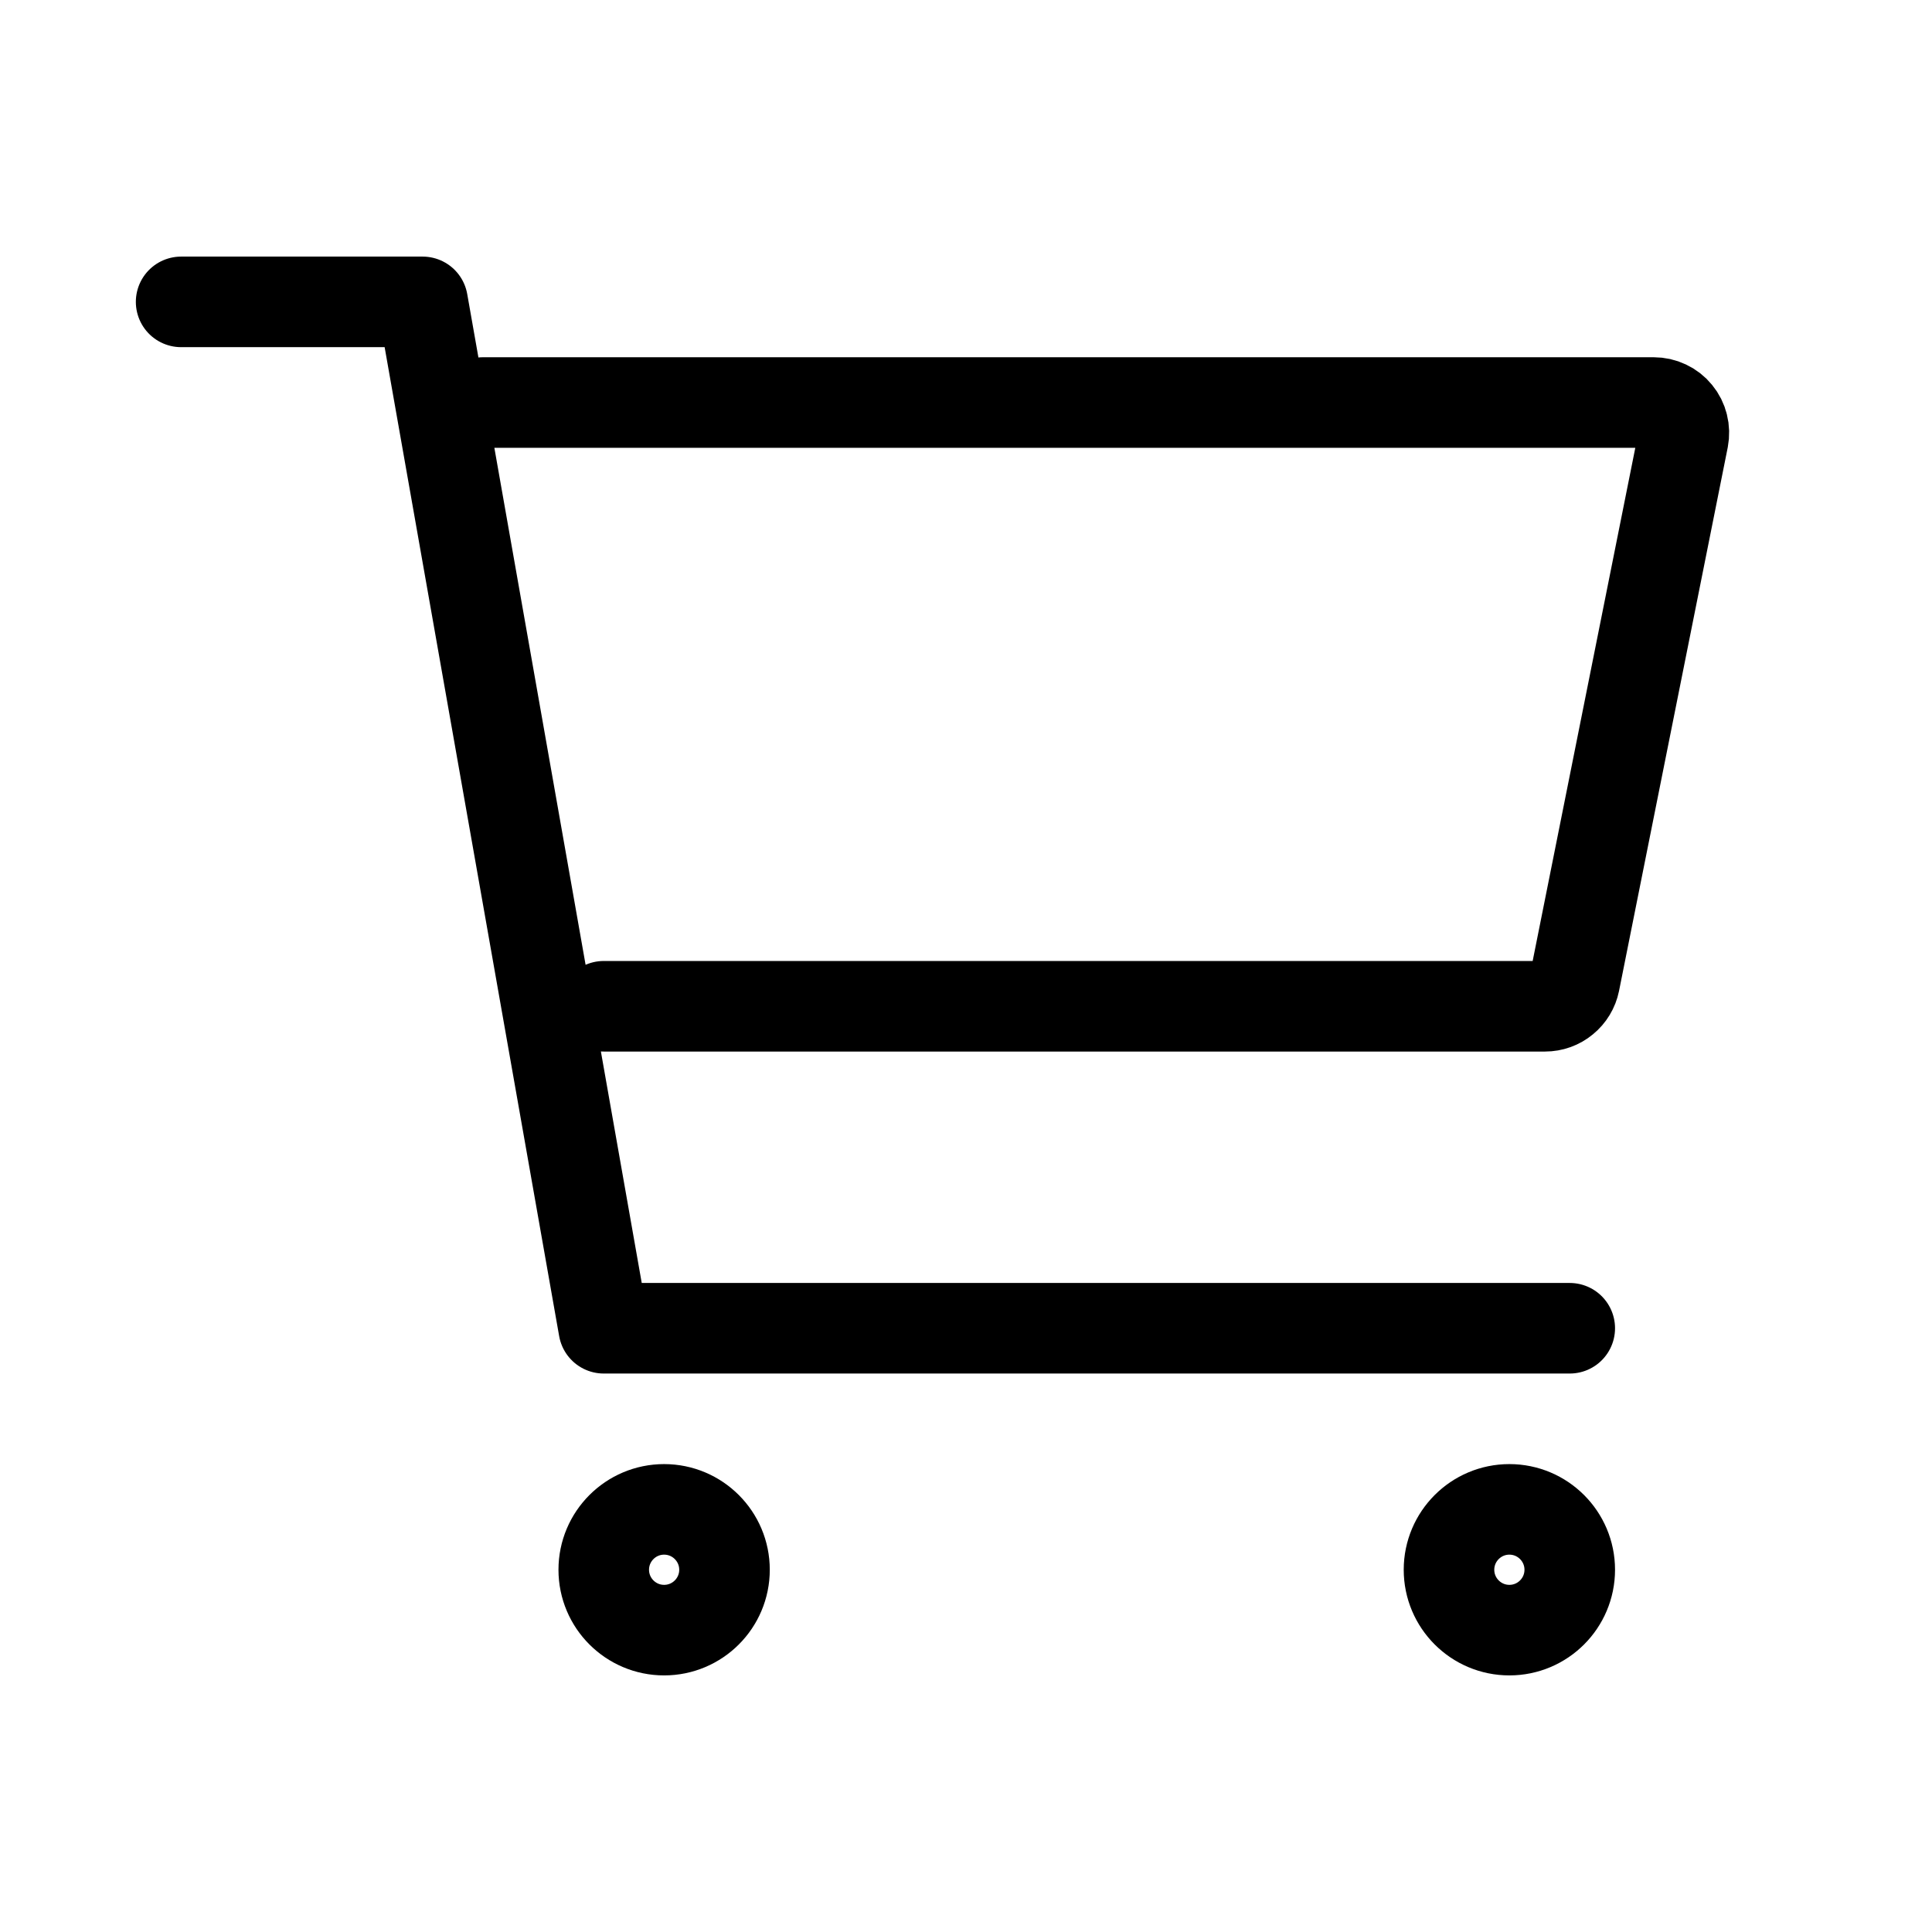
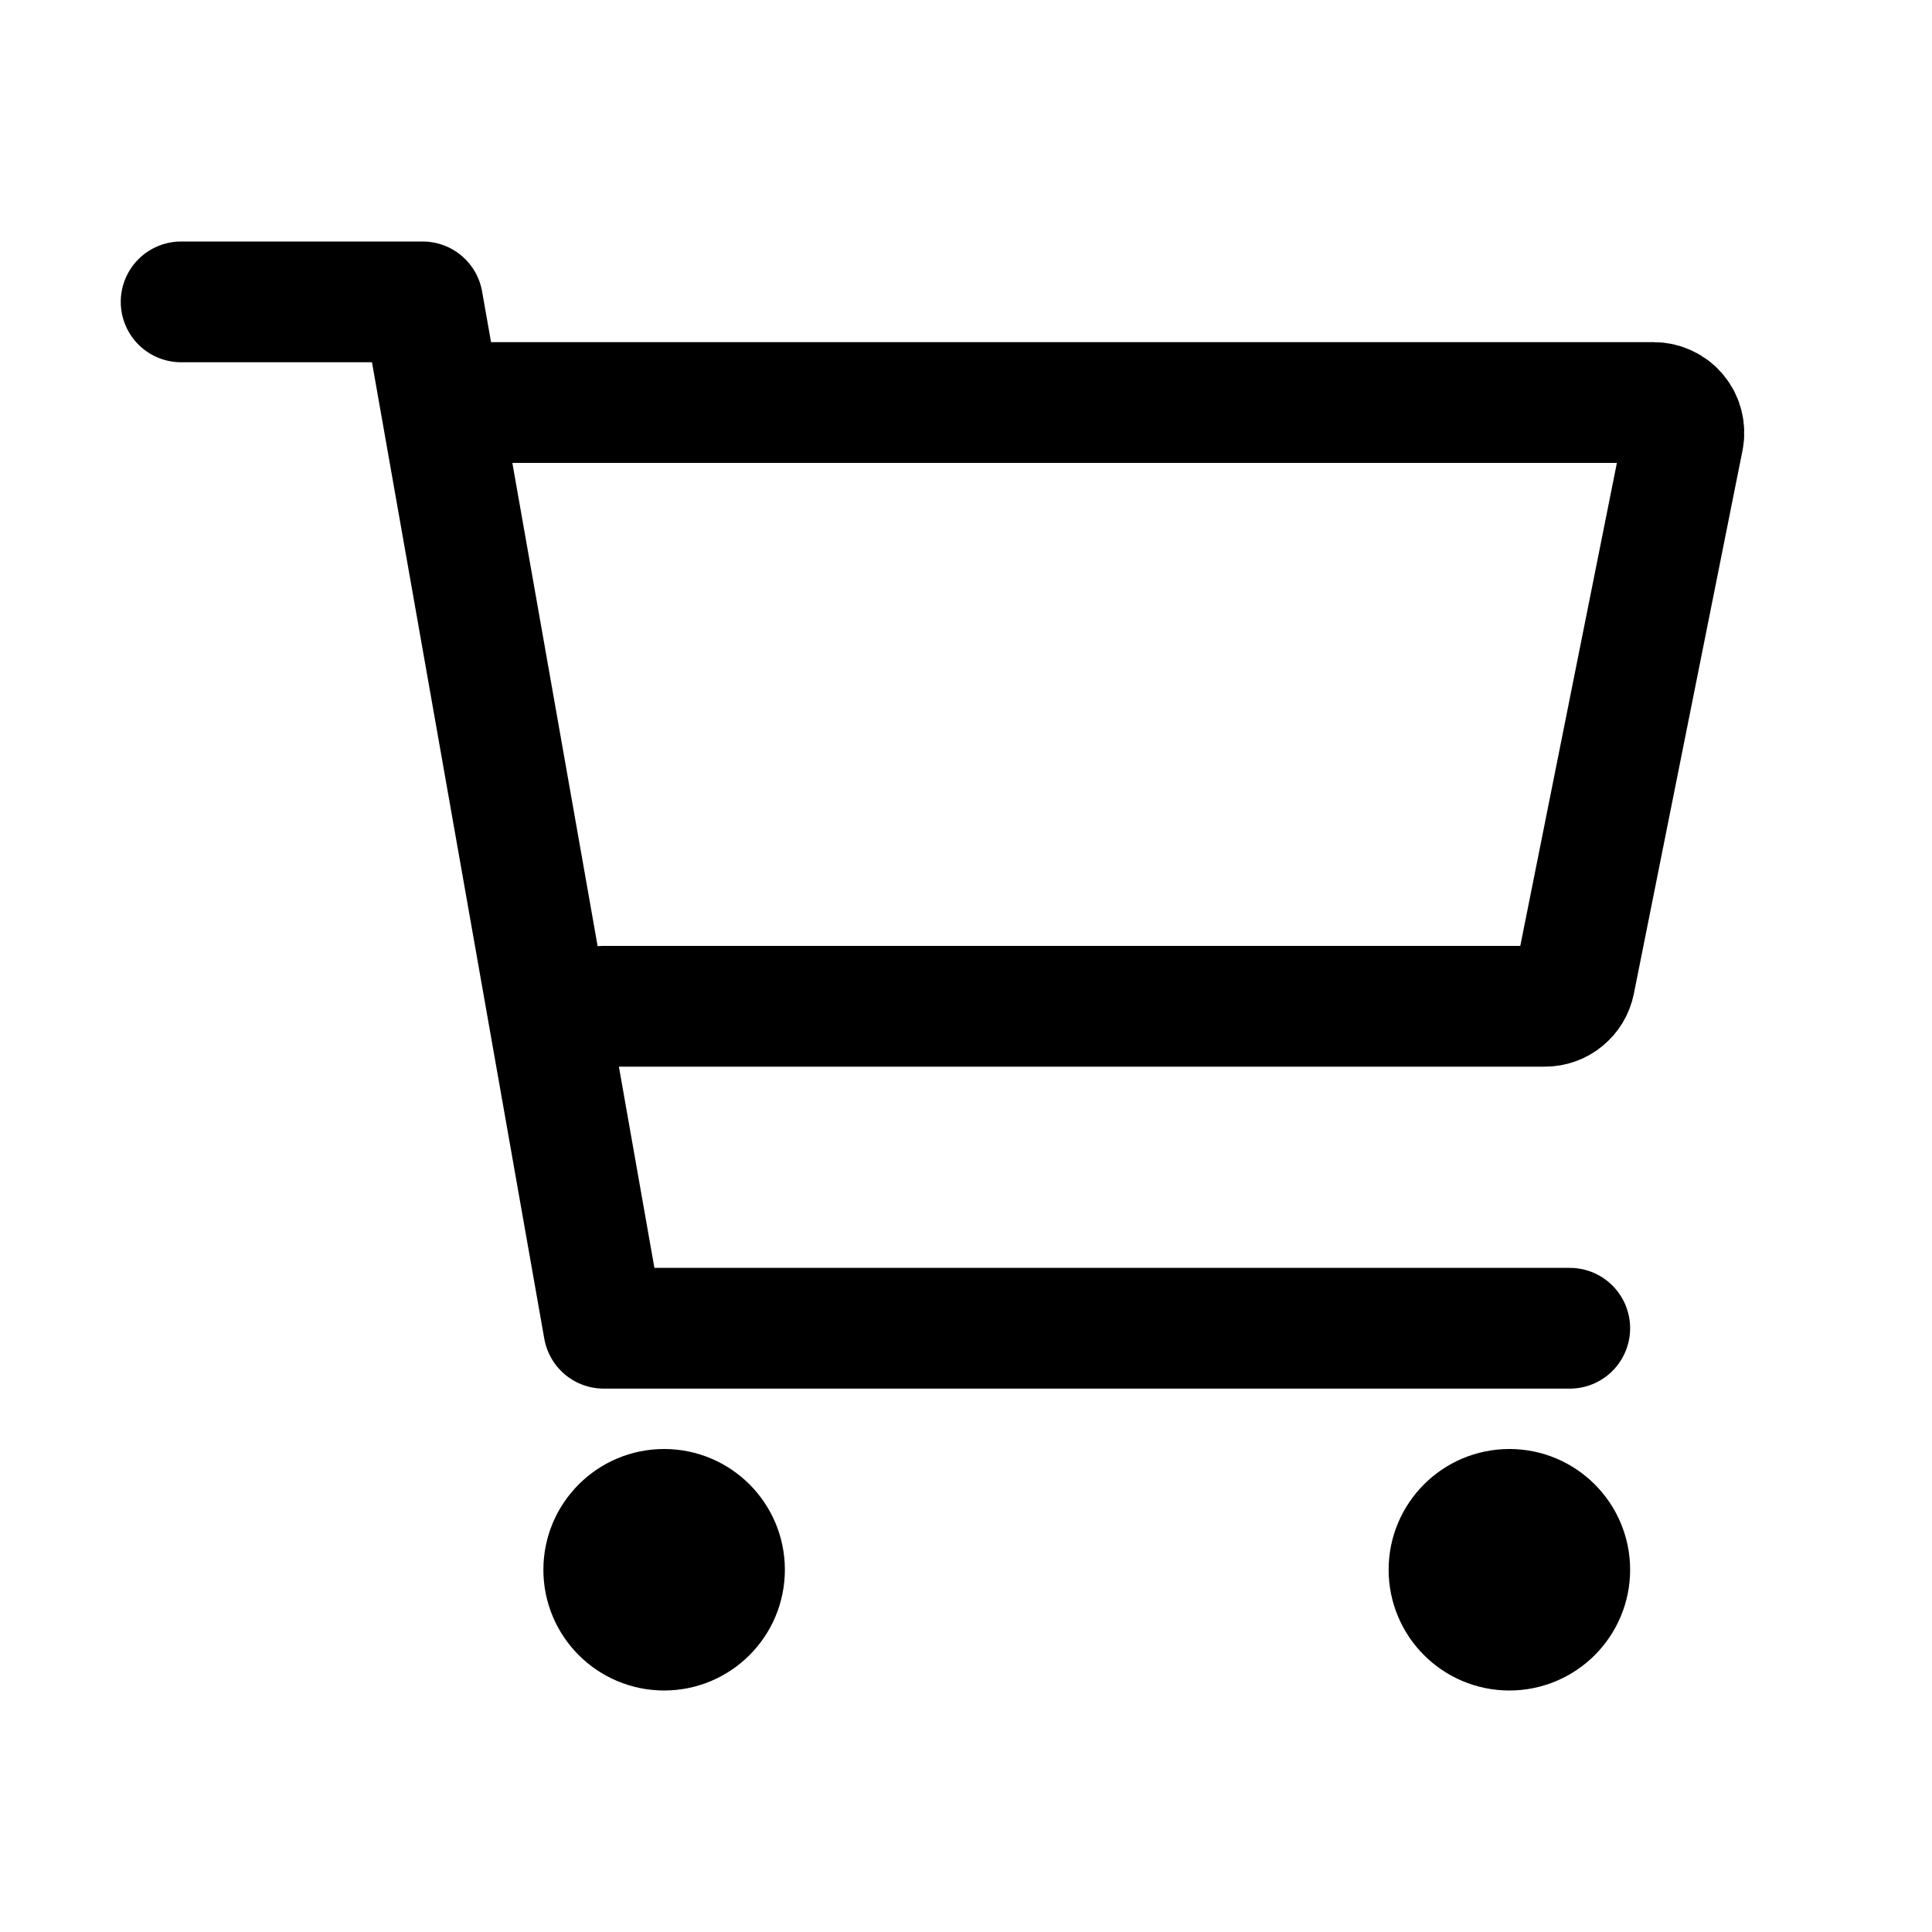
<svg xmlns="http://www.w3.org/2000/svg" width="32" height="32" viewBox="0 0 32 32" fill="none">
-   <path d="M3 5H7L10 22H26M10 16.667H25.59C25.706 16.667 25.818 16.627 25.907 16.553C25.997 16.48 26.058 16.378 26.081 16.265L27.881 7.265C27.895 7.192 27.893 7.117 27.875 7.046C27.858 6.974 27.824 6.907 27.777 6.85C27.73 6.792 27.671 6.746 27.604 6.715C27.537 6.683 27.464 6.667 27.39 6.667H8M12 26C12 26.552 11.552 27 11 27C10.448 27 10 26.552 10 26C10 25.448 10.448 25 11 25C11.552 25 12 25.448 12 26ZM26 26C26 26.552 25.552 27 25 27C24.448 27 24 26.552 24 26C24 25.448 24.448 25 25 25C25.552 25 26 25.448 26 26Z" stroke="black" stroke-width="1.5" stroke-linecap="round" stroke-linejoin="round" />
+   <path d="M3 5H7L10 22H26M10 16.667H25.59C25.706 16.667 25.818 16.627 25.907 16.553C25.997 16.48 26.058 16.378 26.081 16.265L27.881 7.265C27.895 7.192 27.893 7.117 27.875 7.046C27.858 6.974 27.824 6.907 27.777 6.85C27.73 6.792 27.671 6.746 27.604 6.715C27.537 6.683 27.464 6.667 27.39 6.667H8M12 26C12 26.552 11.552 27 11 27C10.448 27 10 26.552 10 26C10 25.448 10.448 25 11 25C11.552 25 12 25.448 12 26ZM26 26C26 26.552 25.552 27 25 27C24.448 27 24 26.552 24 26C24 25.448 24.448 25 25 25C25.552 25 26 25.448 26 26Z" stroke="black" stroke-width="2" stroke-linecap="round" stroke-linejoin="round" />
</svg>
